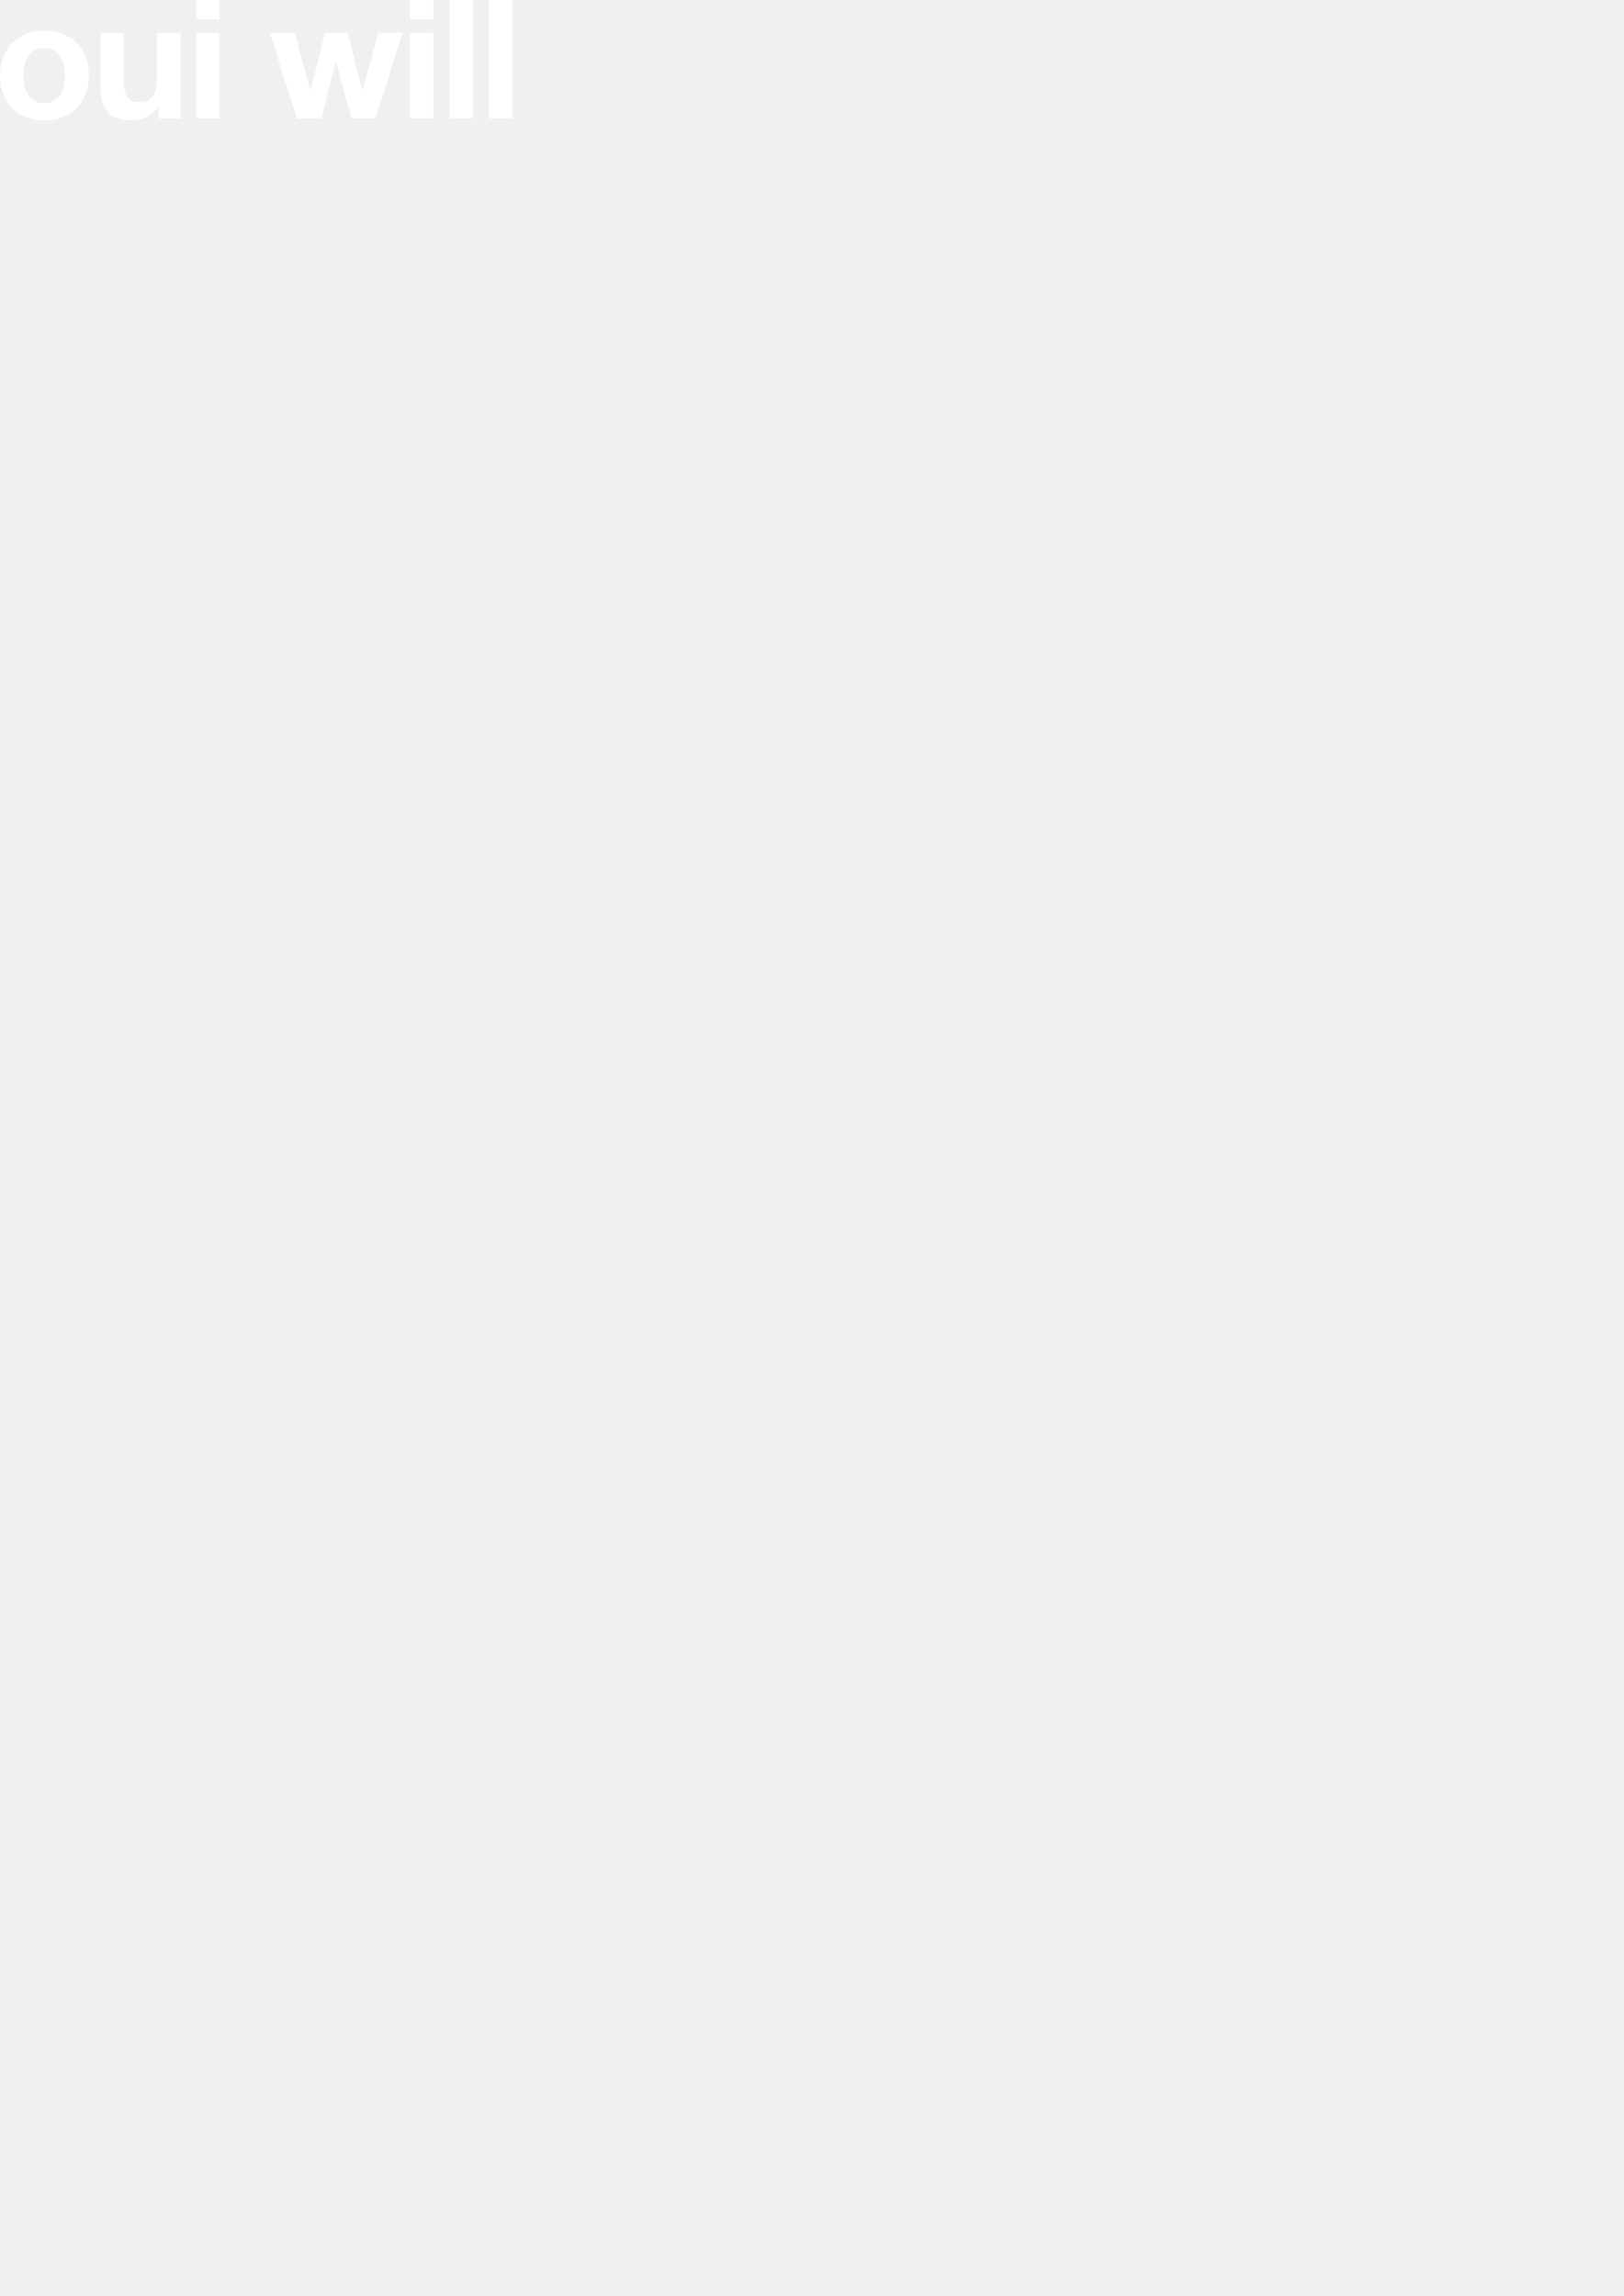
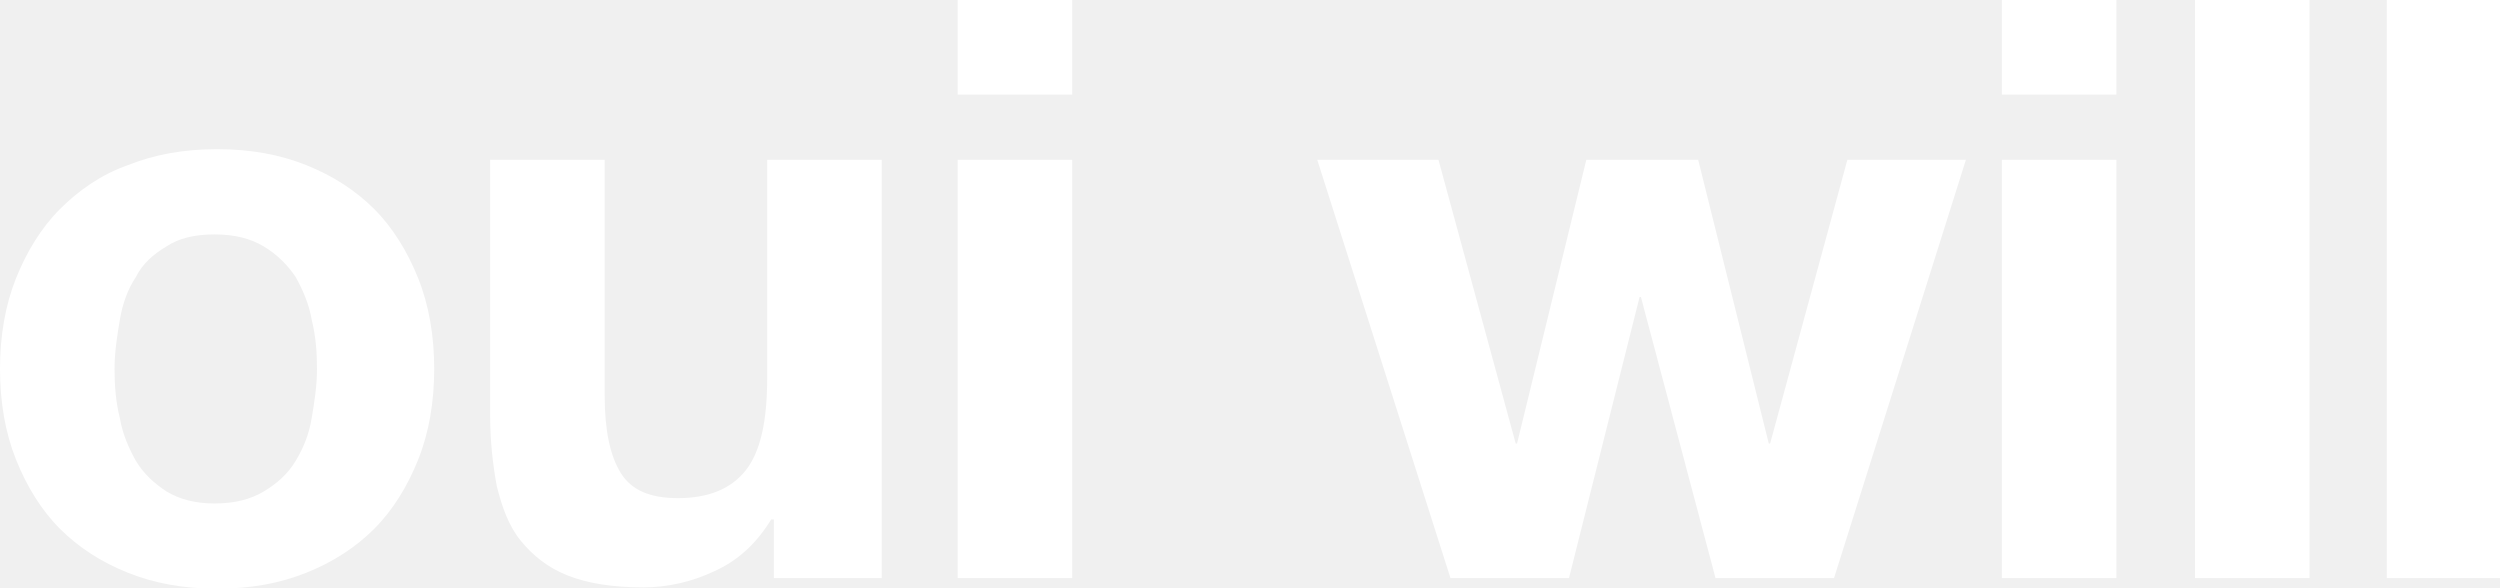
- <svg xmlns="http://www.w3.org/2000/svg" version="1.1" id="Calque_1" x="0px" y="0px" viewBox="0 0 595.3 841.9" style="enable-background:new 0 0 595.3 841.9;" xml:space="preserve">
+ <svg xmlns="http://www.w3.org/2000/svg" version="1.1" id="Calque_1" x="0px" y="0px" viewBox="0 0 187.7 44.1" style="enable-background:new 0 0 187.7 44.1;" xml:space="preserve">
  <style type="text/css">
	.st0{fill:#FFFFFF;}
</style>
  <g>
    <g>
-       <path class="st0" d="M1.2,20.9c0.8-2,1.9-3.8,3.3-5.2c1.4-1.4,3.1-2.6,5.1-3.3c2-0.8,4.2-1.2,6.7-1.2c2.5,0,4.7,0.4,6.7,1.2    c2,0.8,3.7,1.9,5.1,3.3c1.4,1.4,2.5,3.2,3.3,5.2c0.8,2,1.2,4.3,1.2,6.8c0,2.5-0.4,4.8-1.2,6.8c-0.8,2-1.9,3.8-3.3,5.2    c-1.4,1.4-3.1,2.5-5.1,3.3c-2,0.8-4.2,1.2-6.7,1.2c-2.5,0-4.7-0.4-6.7-1.2c-2-0.8-3.7-1.9-5.1-3.3c-1.4-1.4-2.5-3.2-3.3-5.2    c-0.8-2-1.2-4.3-1.2-6.8C0,25.2,0.4,22.9,1.2,20.9z M9,31.4c0.2,1.2,0.7,2.3,1.2,3.2c0.6,1,1.4,1.7,2.3,2.3c1,0.6,2.2,0.9,3.6,0.9    c1.5,0,2.7-0.3,3.7-0.9c1-0.6,1.8-1.3,2.4-2.3c0.6-1,1-2,1.2-3.2c0.2-1.2,0.4-2.4,0.4-3.7c0-1.3-0.1-2.5-0.4-3.7    c-0.2-1.2-0.7-2.3-1.2-3.2c-0.6-0.9-1.4-1.7-2.4-2.3c-1-0.6-2.2-0.9-3.7-0.9c-1.5,0-2.7,0.3-3.6,0.9c-1,0.6-1.8,1.3-2.3,2.3    c-0.6,0.9-1,2-1.2,3.2c-0.2,1.2-0.4,2.4-0.4,3.7C8.6,29,8.7,30.2,9,31.4z" />
-       <path class="st0" d="M58.1,43.4V39h-0.2c-1.1,1.8-2.5,3.1-4.3,3.9c-1.7,0.8-3.5,1.2-5.3,1.2c-2.3,0-4.2-0.3-5.7-0.9    c-1.5-0.6-2.6-1.5-3.5-2.6c-0.9-1.1-1.4-2.5-1.8-4.1c-0.3-1.6-0.5-3.4-0.5-5.3V12h8.6v17.7c0,2.6,0.4,4.5,1.2,5.8    c0.8,1.3,2.2,1.9,4.3,1.9c2.3,0,4-0.7,5.1-2.1c1.1-1.4,1.6-3.7,1.6-6.9V12h8.6v31.4H58.1z" />
+       <path class="st0" d="M1.2,20.9c0.8-2,1.9-3.8,3.3-5.2s3.1-2.6,5.1-3.3c2-0.8,4.2-1.2,6.7-1.2s4.7,0.4,6.7,1.2s3.7,1.9,5.1,3.3    s2.5,3.2,3.3,5.2c0.8,2,1.2,4.3,1.2,6.8s-0.4,4.8-1.2,6.8s-1.9,3.8-3.3,5.2S25,42.2,23,43s-4.2,1.2-6.7,1.2s-4.7-0.4-6.7-1.2    s-3.7-1.9-5.1-3.3c-1.4-1.4-2.5-3.2-3.3-5.2S0,30.2,0,27.7C0,25.2,0.4,22.9,1.2,20.9z M9,31.4c0.2,1.2,0.7,2.3,1.2,3.2    c0.6,1,1.4,1.7,2.3,2.3c1,0.6,2.2,0.9,3.6,0.9c1.5,0,2.7-0.3,3.7-0.9c1-0.6,1.8-1.3,2.4-2.3s1-2,1.2-3.2s0.4-2.4,0.4-3.7    c0-1.3-0.1-2.5-0.4-3.7c-0.2-1.2-0.7-2.3-1.2-3.2c-0.6-0.9-1.4-1.7-2.4-2.3c-1-0.6-2.2-0.9-3.7-0.9s-2.7,0.3-3.6,0.9    c-1,0.6-1.8,1.3-2.3,2.3c-0.6,0.9-1,2-1.2,3.2s-0.4,2.4-0.4,3.7C8.6,29,8.7,30.2,9,31.4z" />
+       <path class="st0" d="M58.1,43.4V39h-0.2c-1.1,1.8-2.5,3.1-4.3,3.9c-1.7,0.8-3.5,1.2-5.3,1.2c-2.3,0-4.2-0.3-5.7-0.9    c-1.5-0.6-2.6-1.5-3.5-2.6s-1.4-2.5-1.8-4.1c-0.3-1.6-0.5-3.4-0.5-5.3V12h8.6v17.7c0,2.6,0.4,4.5,1.2,5.8s2.2,1.9,4.3,1.9    c2.3,0,4-0.7,5.1-2.1c1.1-1.4,1.6-3.7,1.6-6.9V12h8.6v31.4H58.1z" />
      <path class="st0" d="M71.9,7.1V0h8.6v7.1H71.9z M80.5,12v31.4h-8.6V12H80.5z" />
      <path class="st0" d="M128.8,43.4l-5.6-21.1h-0.1l-5.3,21.1h-8.9L98.9,12h9.1l5.8,21.3h0.1l5.2-21.3h8.4l5.3,21.3h0.1l5.8-21.3h8.9    l-9.9,31.4H128.8z" />
      <path class="st0" d="M150.3,7.1V0h8.6v7.1H150.3z M158.9,12v31.4h-8.6V12H158.9z" />
      <path class="st0" d="M173.4,0v43.4h-8.6V0H173.4z" />
      <path class="st0" d="M187.8,0v43.4h-8.6V0H187.8z" />
    </g>
  </g>
</svg>
